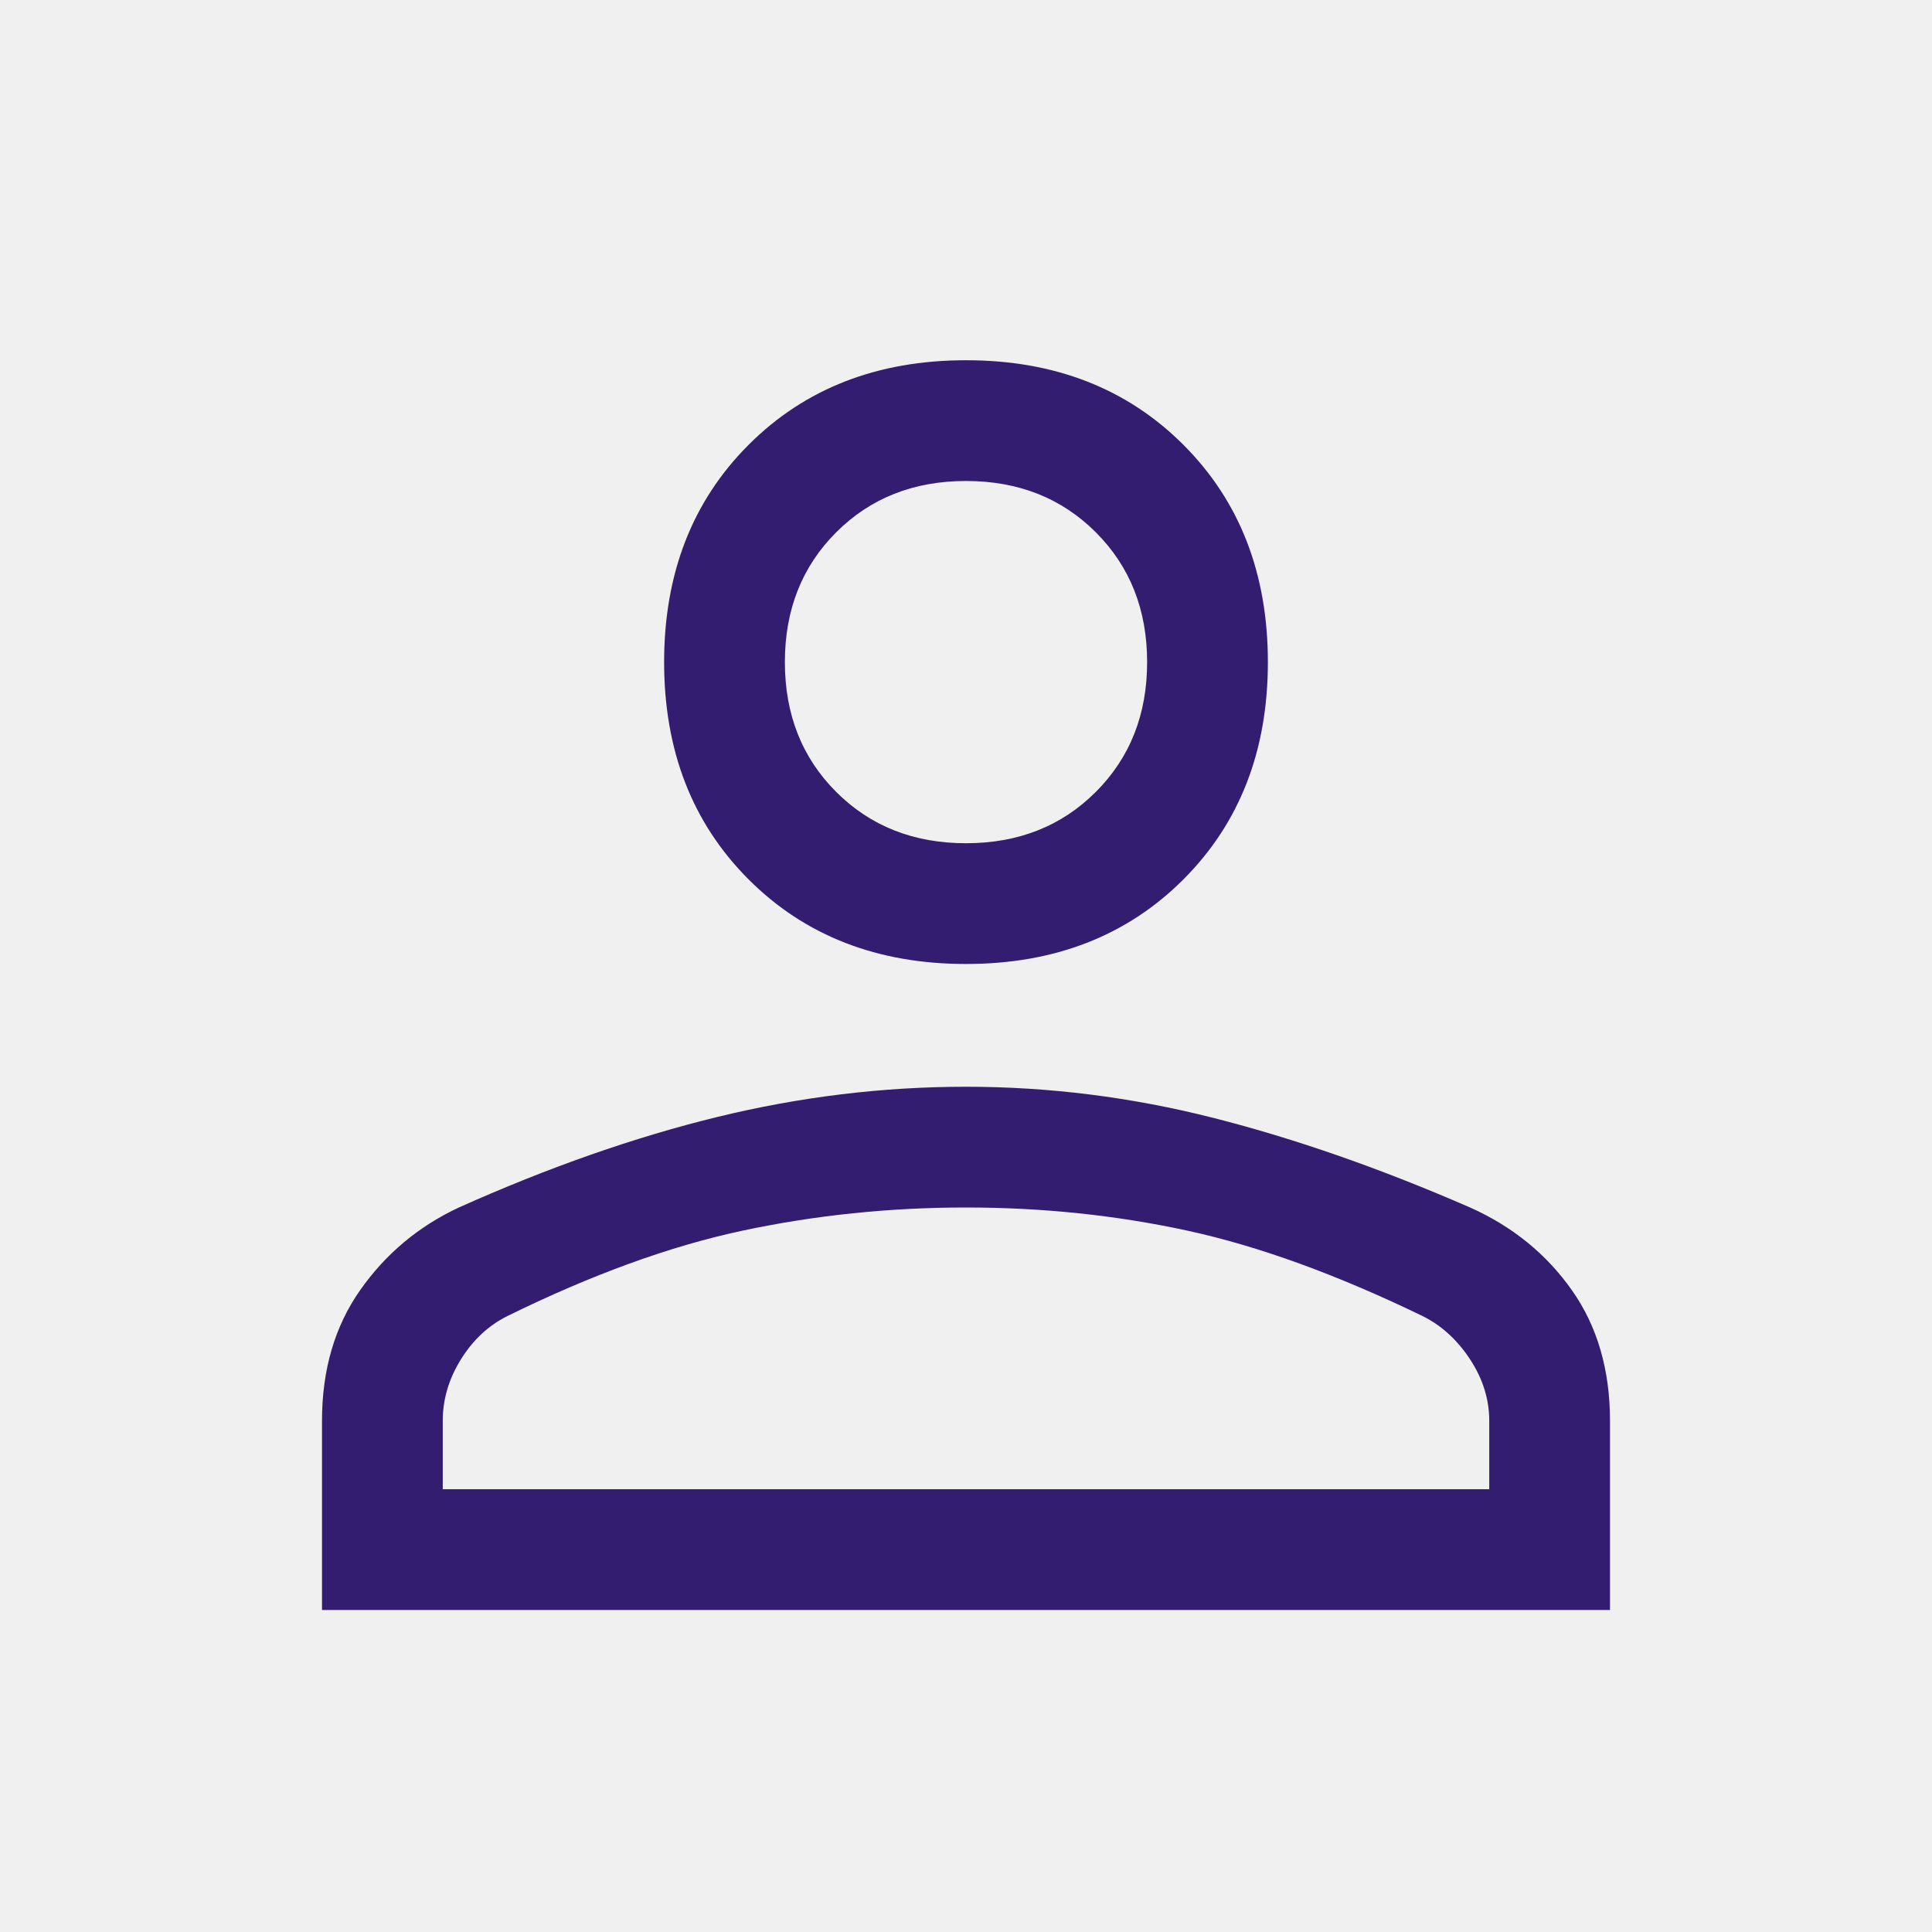
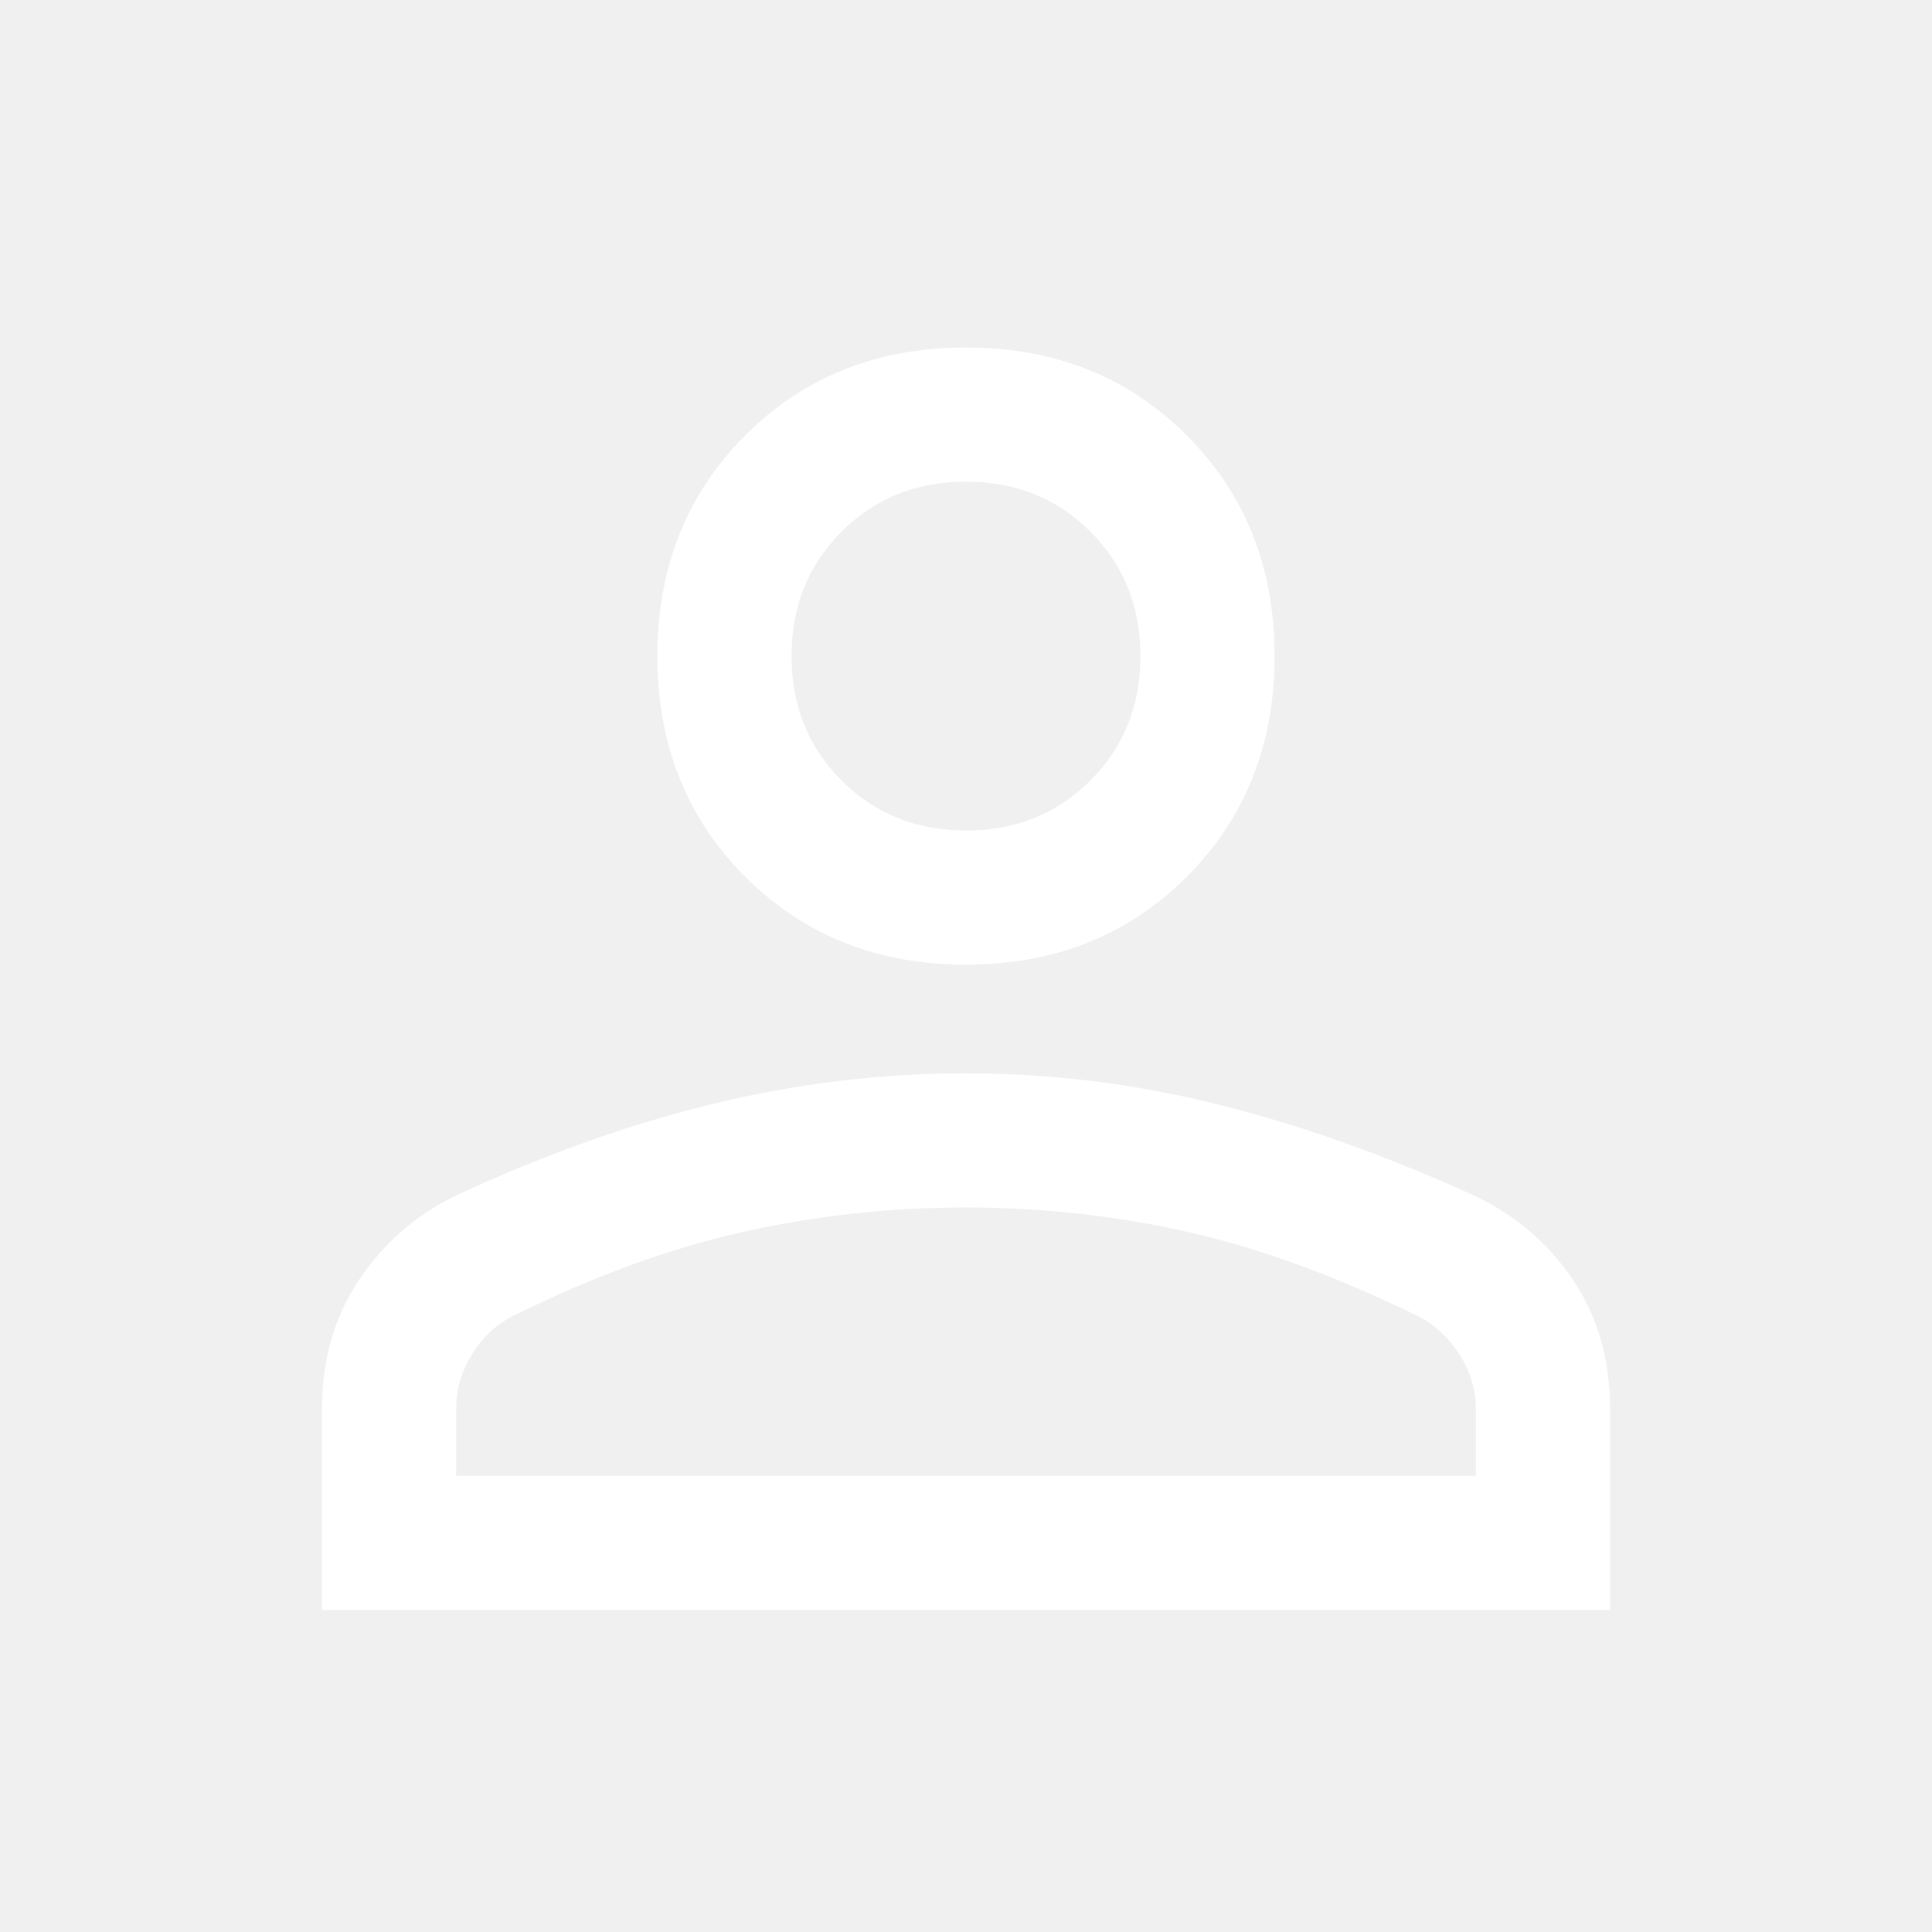
- <svg xmlns="http://www.w3.org/2000/svg" height="48px" viewBox="0 -960 960 960" width="48px" fill="#321D71">
-   <path d="M480-481q-66 0-108-42t-42-108q0-66 42-108t108-42q66 0 108 42t42 108q0 66-42 108t-108 42ZM160-160v-94q0-38 19-65t49-41q67-30 128.5-45T480-420q62 0 123 15.5t127.92 44.69q31.3 14.13 50.19 40.97Q800-292 800-254v94H160Zm60-60h520v-34q0-16-9.5-30.5T707-306q-64-31-117-42.5T480-360q-57 0-111 11.5T252-306q-14 7-23 21.5t-9 30.5v34Zm260-321q39 0 64.5-25.5T570-631q0-39-25.5-64.5T480-721q-39 0-64.5 25.5T390-631q0 39 25.5 64.5T480-541Zm0-90Zm0 411Z" />
+ <svg xmlns="http://www.w3.org/2000/svg" height="40px" viewBox="0 -960 960 960" width="40px" fill="#FFFFFF">
+   <path d="M480-480.67q-66 0-109.67-43.66Q326.67-568 326.67-634t43.66-109.67Q414-787.33 480-787.33t109.67 43.66Q633.33-700 633.33-634t-43.66 109.67Q546-480.67 480-480.67ZM160-160v-100q0-36.67 18.5-64.17T226.67-366q65.33-30.33 127.66-45.5 62.34-15.17 125.67-15.17t125.33 15.5q62 15.5 127.28 45.3 30.54 14.42 48.96 41.81Q800-296.67 800-260v100H160Zm66.67-66.67h506.66V-260q0-14.33-8.16-27-8.17-12.67-20.5-19-60.67-29.67-114.34-41.83Q536.67-360 480-360t-111 12.17Q314.67-335.67 254.67-306q-12.34 6.33-20.17 19-7.83 12.67-7.83 27v33.33ZM480-547.33q37 0 61.83-24.84Q566.67-597 566.67-634t-24.84-61.83Q517-720.67 480-720.67t-61.83 24.84Q393.33-671 393.33-634t24.84 61.83Q443-547.33 480-547.33Zm0-86.67Zm0 407.33Z" />
</svg>
